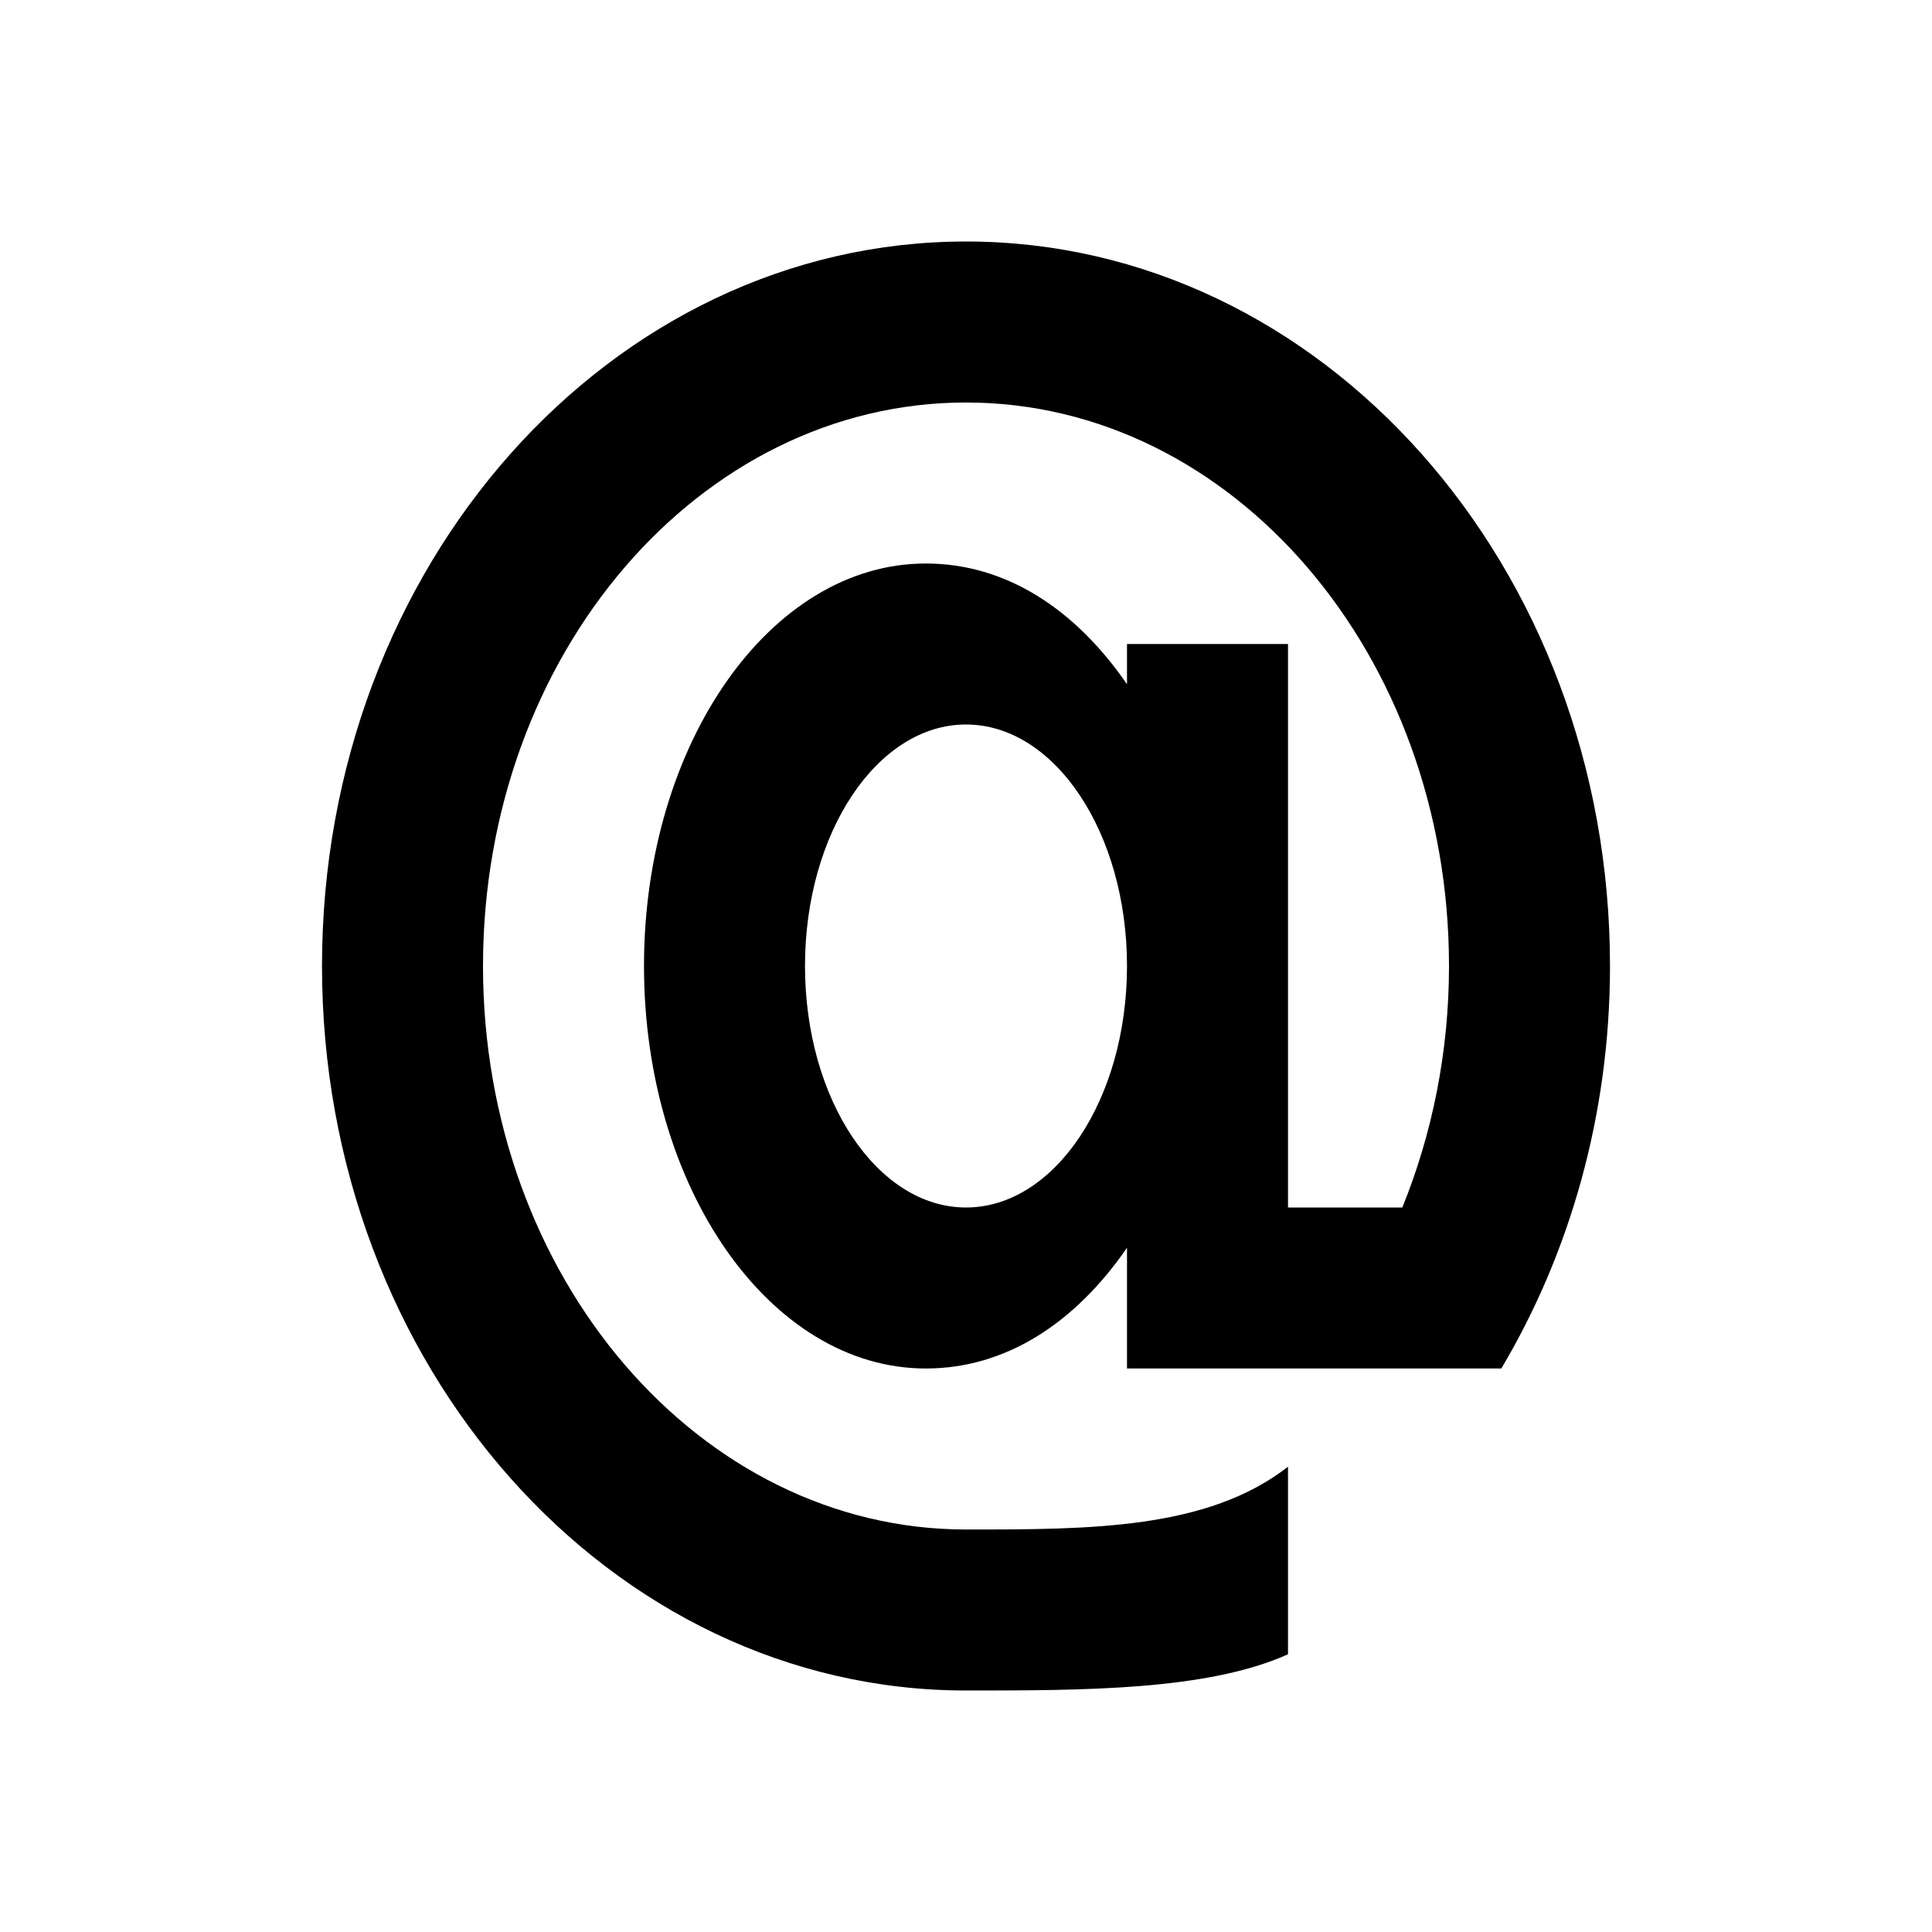
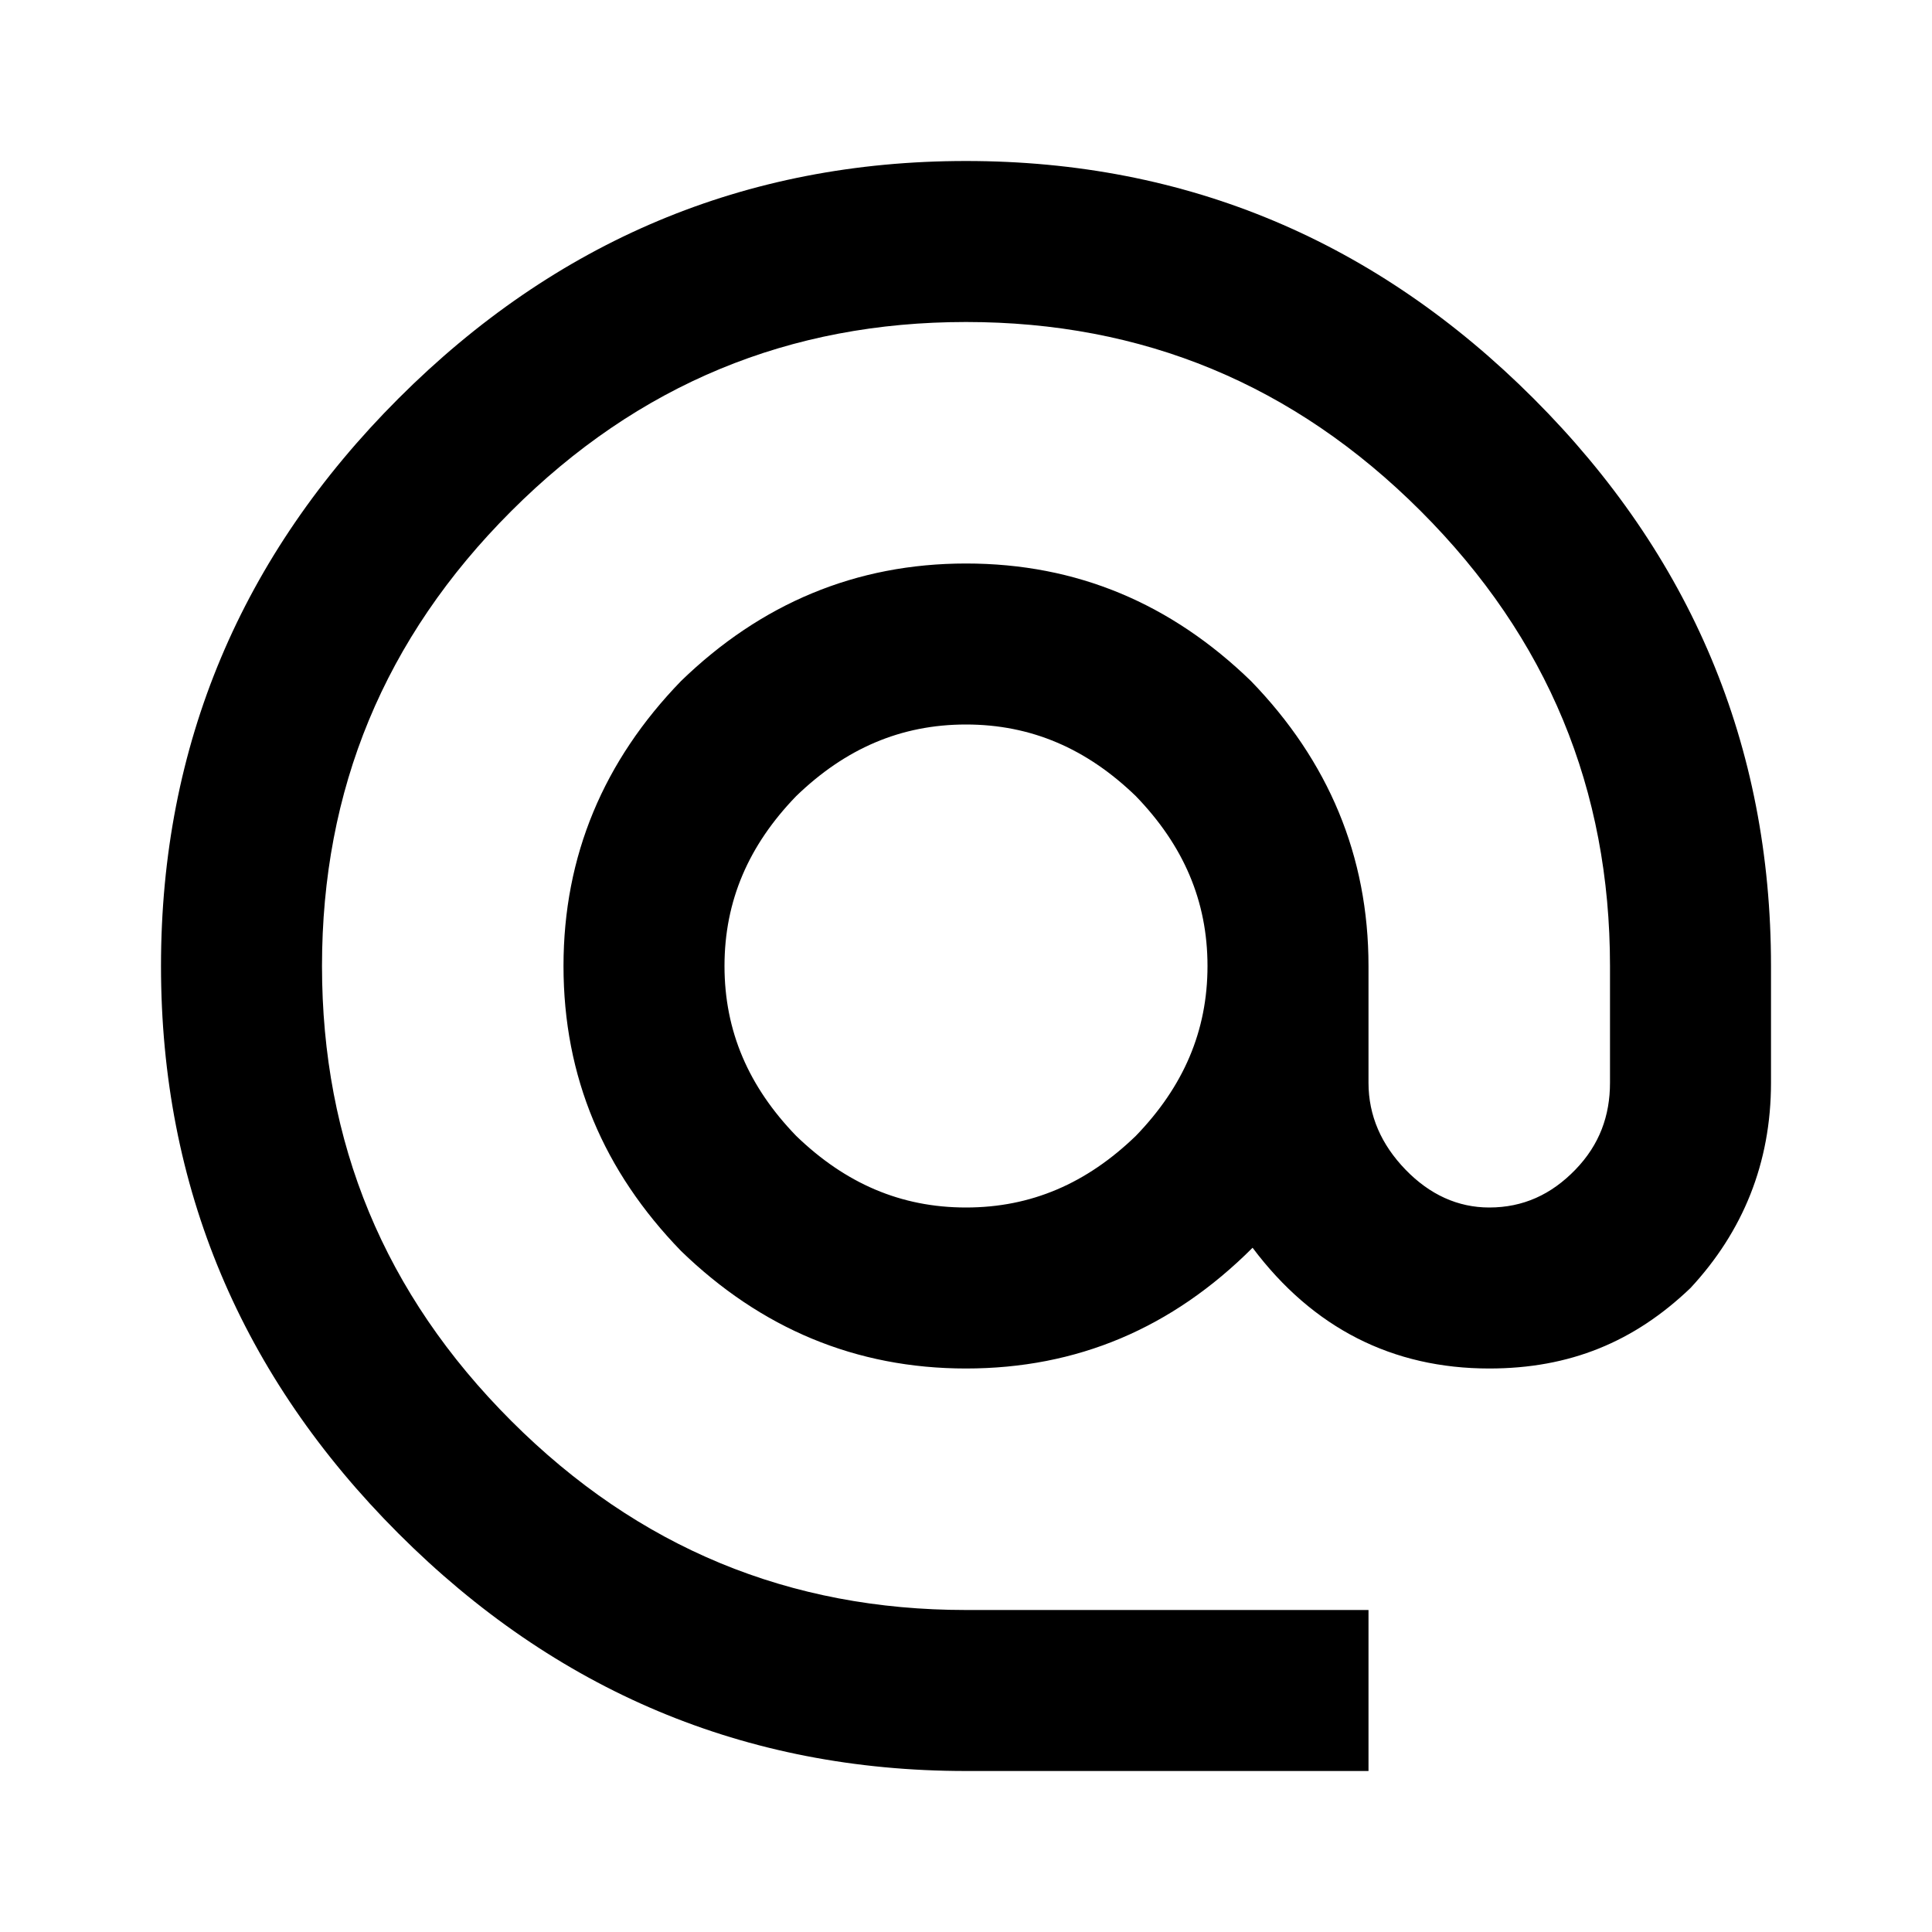
<svg xmlns="http://www.w3.org/2000/svg" version="1.1" width="24" height="24" viewBox="0 0 24 24">
-   <path d="M17.42,15C17.79,14.09 18,13.07 18,12C18,8.13 15.31,5 12,5C8.69,5 6,8.13 6,12C6,15.87 8.69,19 12,19C13.54,19 15,19 16,18.22V20.55C15,21 13.46,21 12,21C7.58,21 4,16.97 4,12C4,7.03 7.58,3 12,3C16.42,3 20,7.03 20,12C20,13.85 19.5,15.57 18.65,17H14V15.5C13.36,16.43 12.5,17 11.5,17C9.57,17 8,14.76 8,12C8,9.24 9.57,7 11.5,7C12.5,7 13.36,7.57 14,8.5V8H16V15H17.42M12,9C10.9,9 10,10.34 10,12C10,13.66 10.9,15 12,15C13.1,15 14,13.66 14,12C14,10.34 13.1,9 12,9Z" />
+   <path d="M12,15C12.81,15 13.5,14.7 14.11,14.11C14.7,13.5 15,12.81 15,12C15,11.19 14.7,10.5 14.11,9.89C13.5,9.3 12.81,9 12,9C11.19,9 10.5,9.3 9.89,9.89C9.3,10.5 9,11.19 9,12C9,12.81 9.3,13.5 9.89,14.11C10.5,14.7 11.19,15 12,15M12,2C14.75,2 17.1,3 19.05,4.95C21,6.9 22,9.25 22,12V13.45C22,14.45 21.65,15.3 21,16C20.3,16.67 19.5,17 18.5,17C17.3,17 16.31,16.5 15.56,15.5C14.56,16.5 13.38,17 12,17C10.63,17 9.45,16.5 8.46,15.54C7.5,14.55 7,13.38 7,12C7,10.63 7.5,9.45 8.46,8.46C9.45,7.5 10.63,7 12,7C13.38,7 14.55,7.5 15.54,8.46C16.5,9.45 17,10.63 17,12V13.45C17,13.86 17.16,14.22 17.46,14.53C17.76,14.84 18.11,15 18.5,15C18.92,15 19.27,14.84 19.57,14.53C19.87,14.22 20,13.86 20,13.45V12C20,9.81 19.23,7.93 17.65,6.35C16.07,4.77 14.19,4 12,4C9.81,4 7.93,4.77 6.35,6.35C4.77,7.93 4,9.81 4,12C4,14.19 4.77,16.07 6.35,17.65C7.93,19.23 9.81,20 12,20H17V22H12C9.25,22 6.9,21 4.95,19.05C3,17.1 2,14.75 2,12C2,9.25 3,6.9 4.95,4.95C6.9,3 9.25,2 12,2Z" />
</svg>
